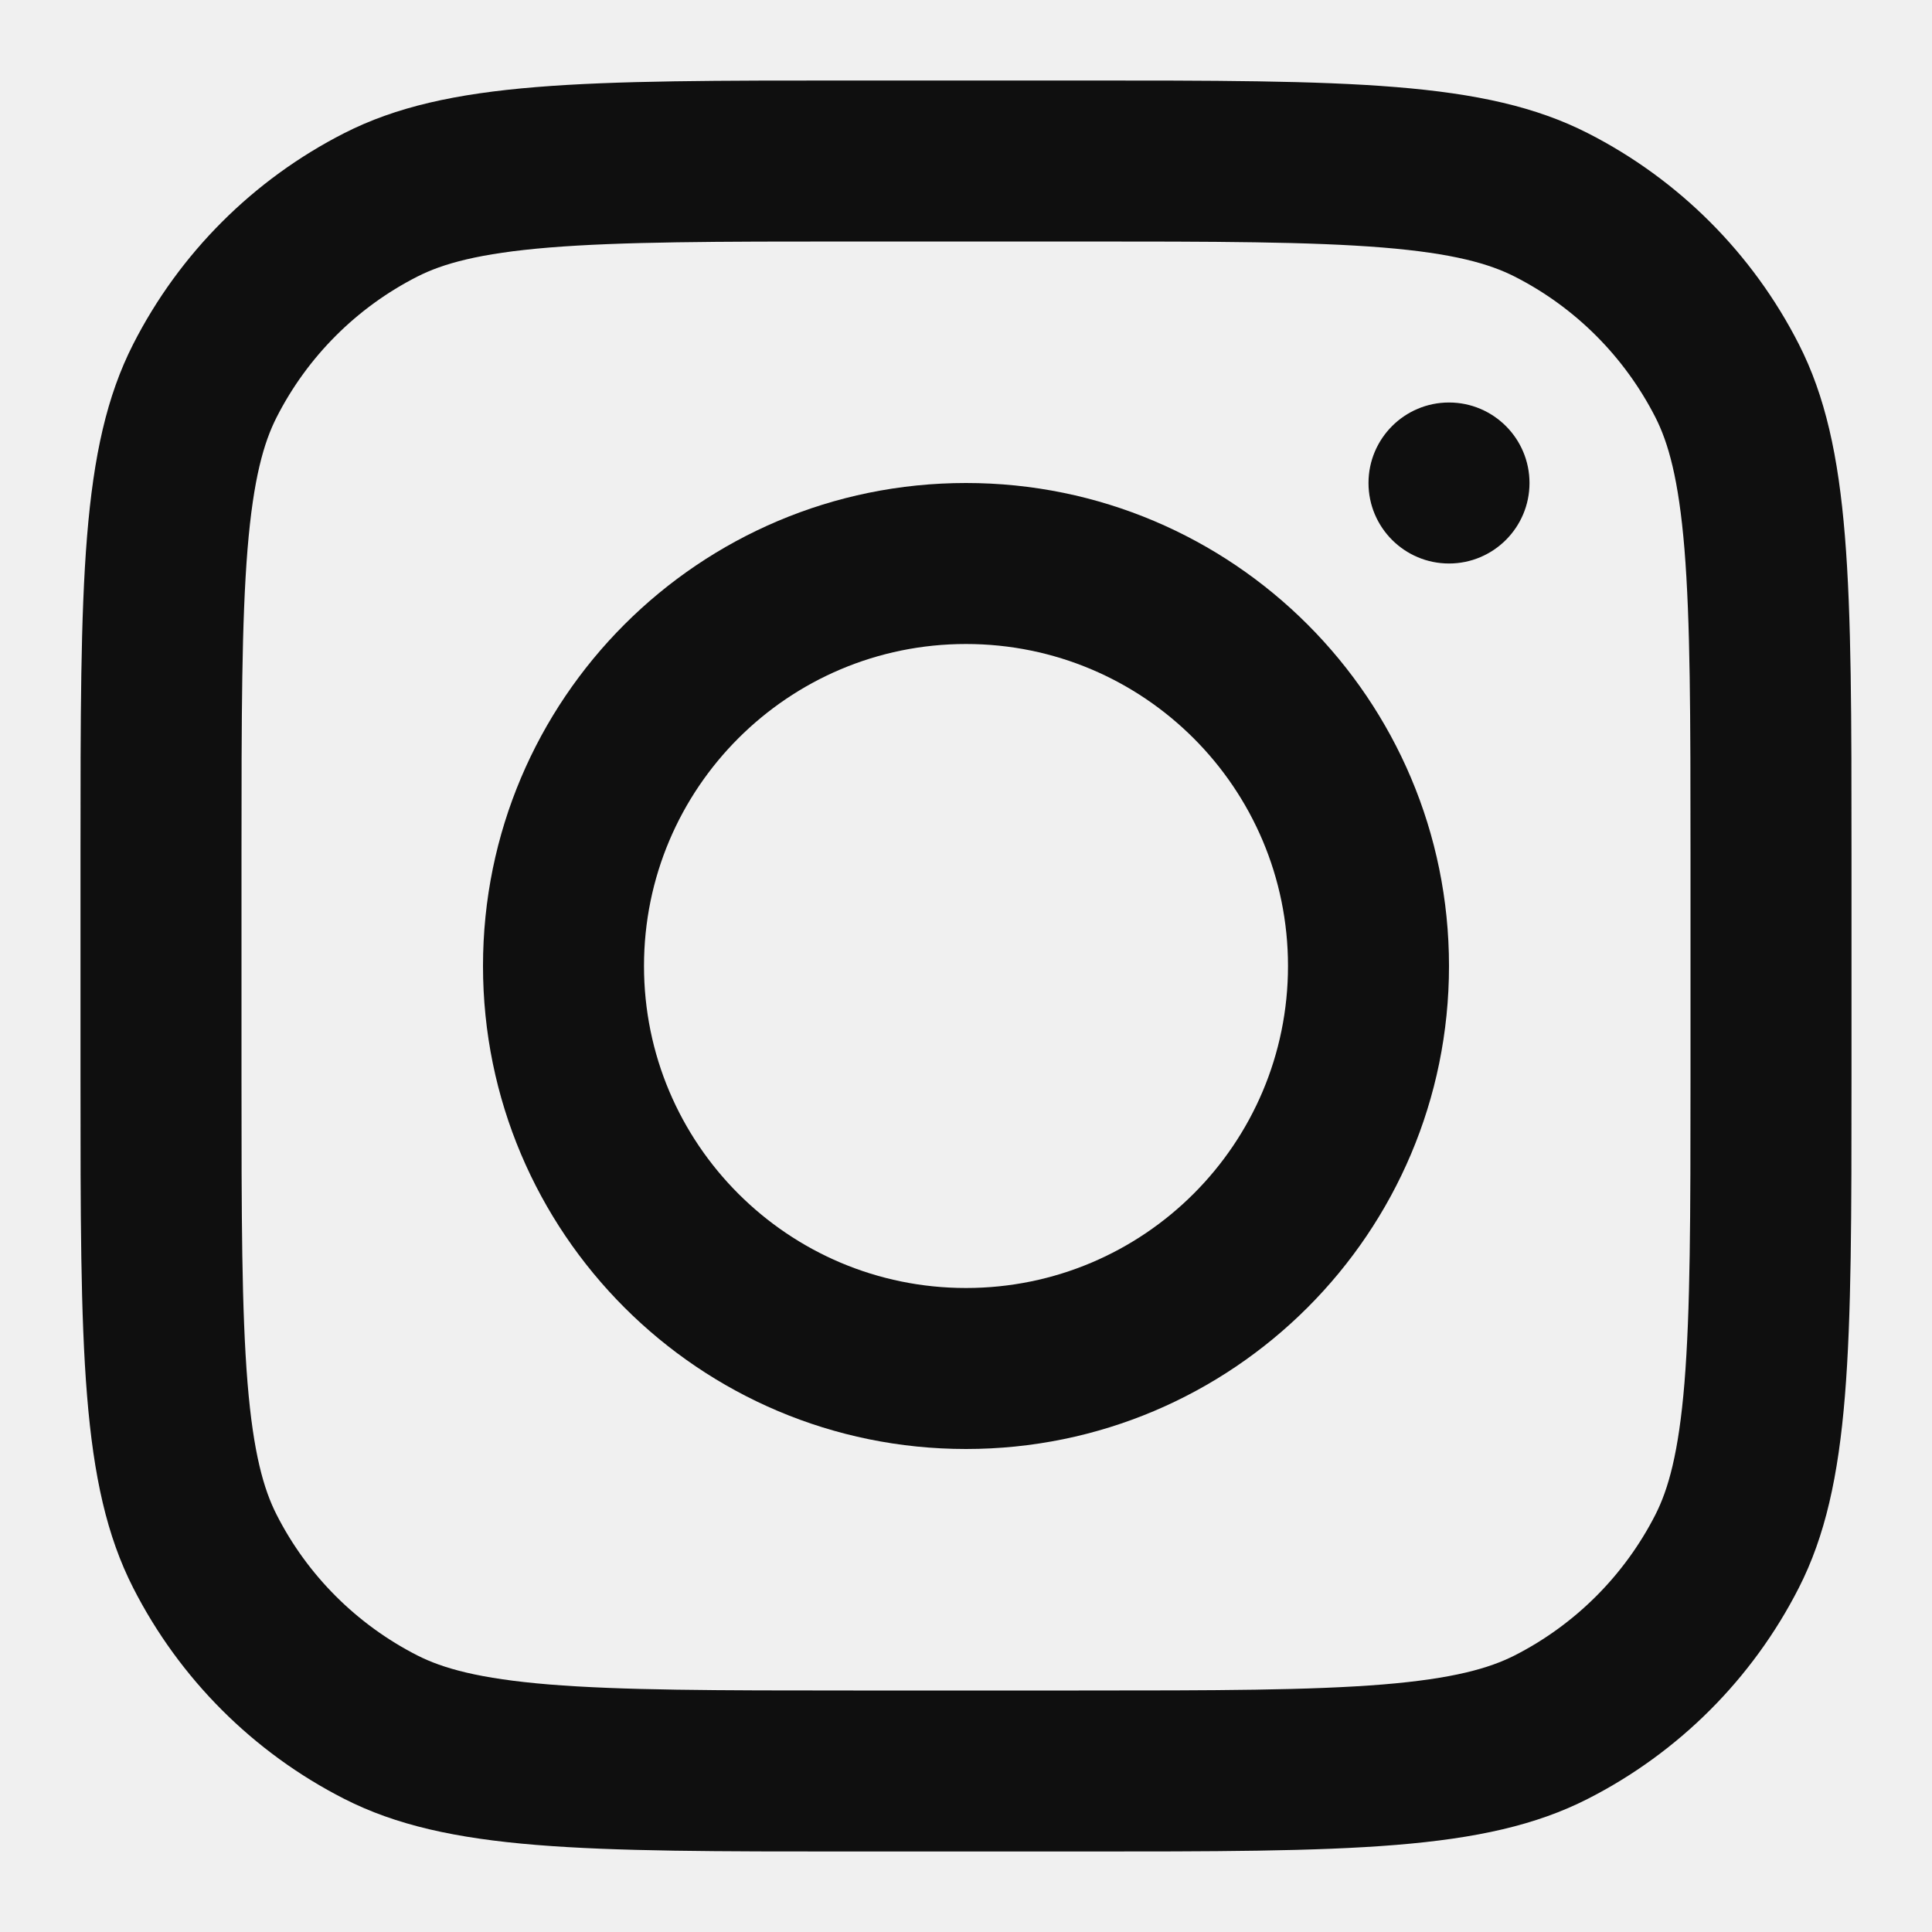
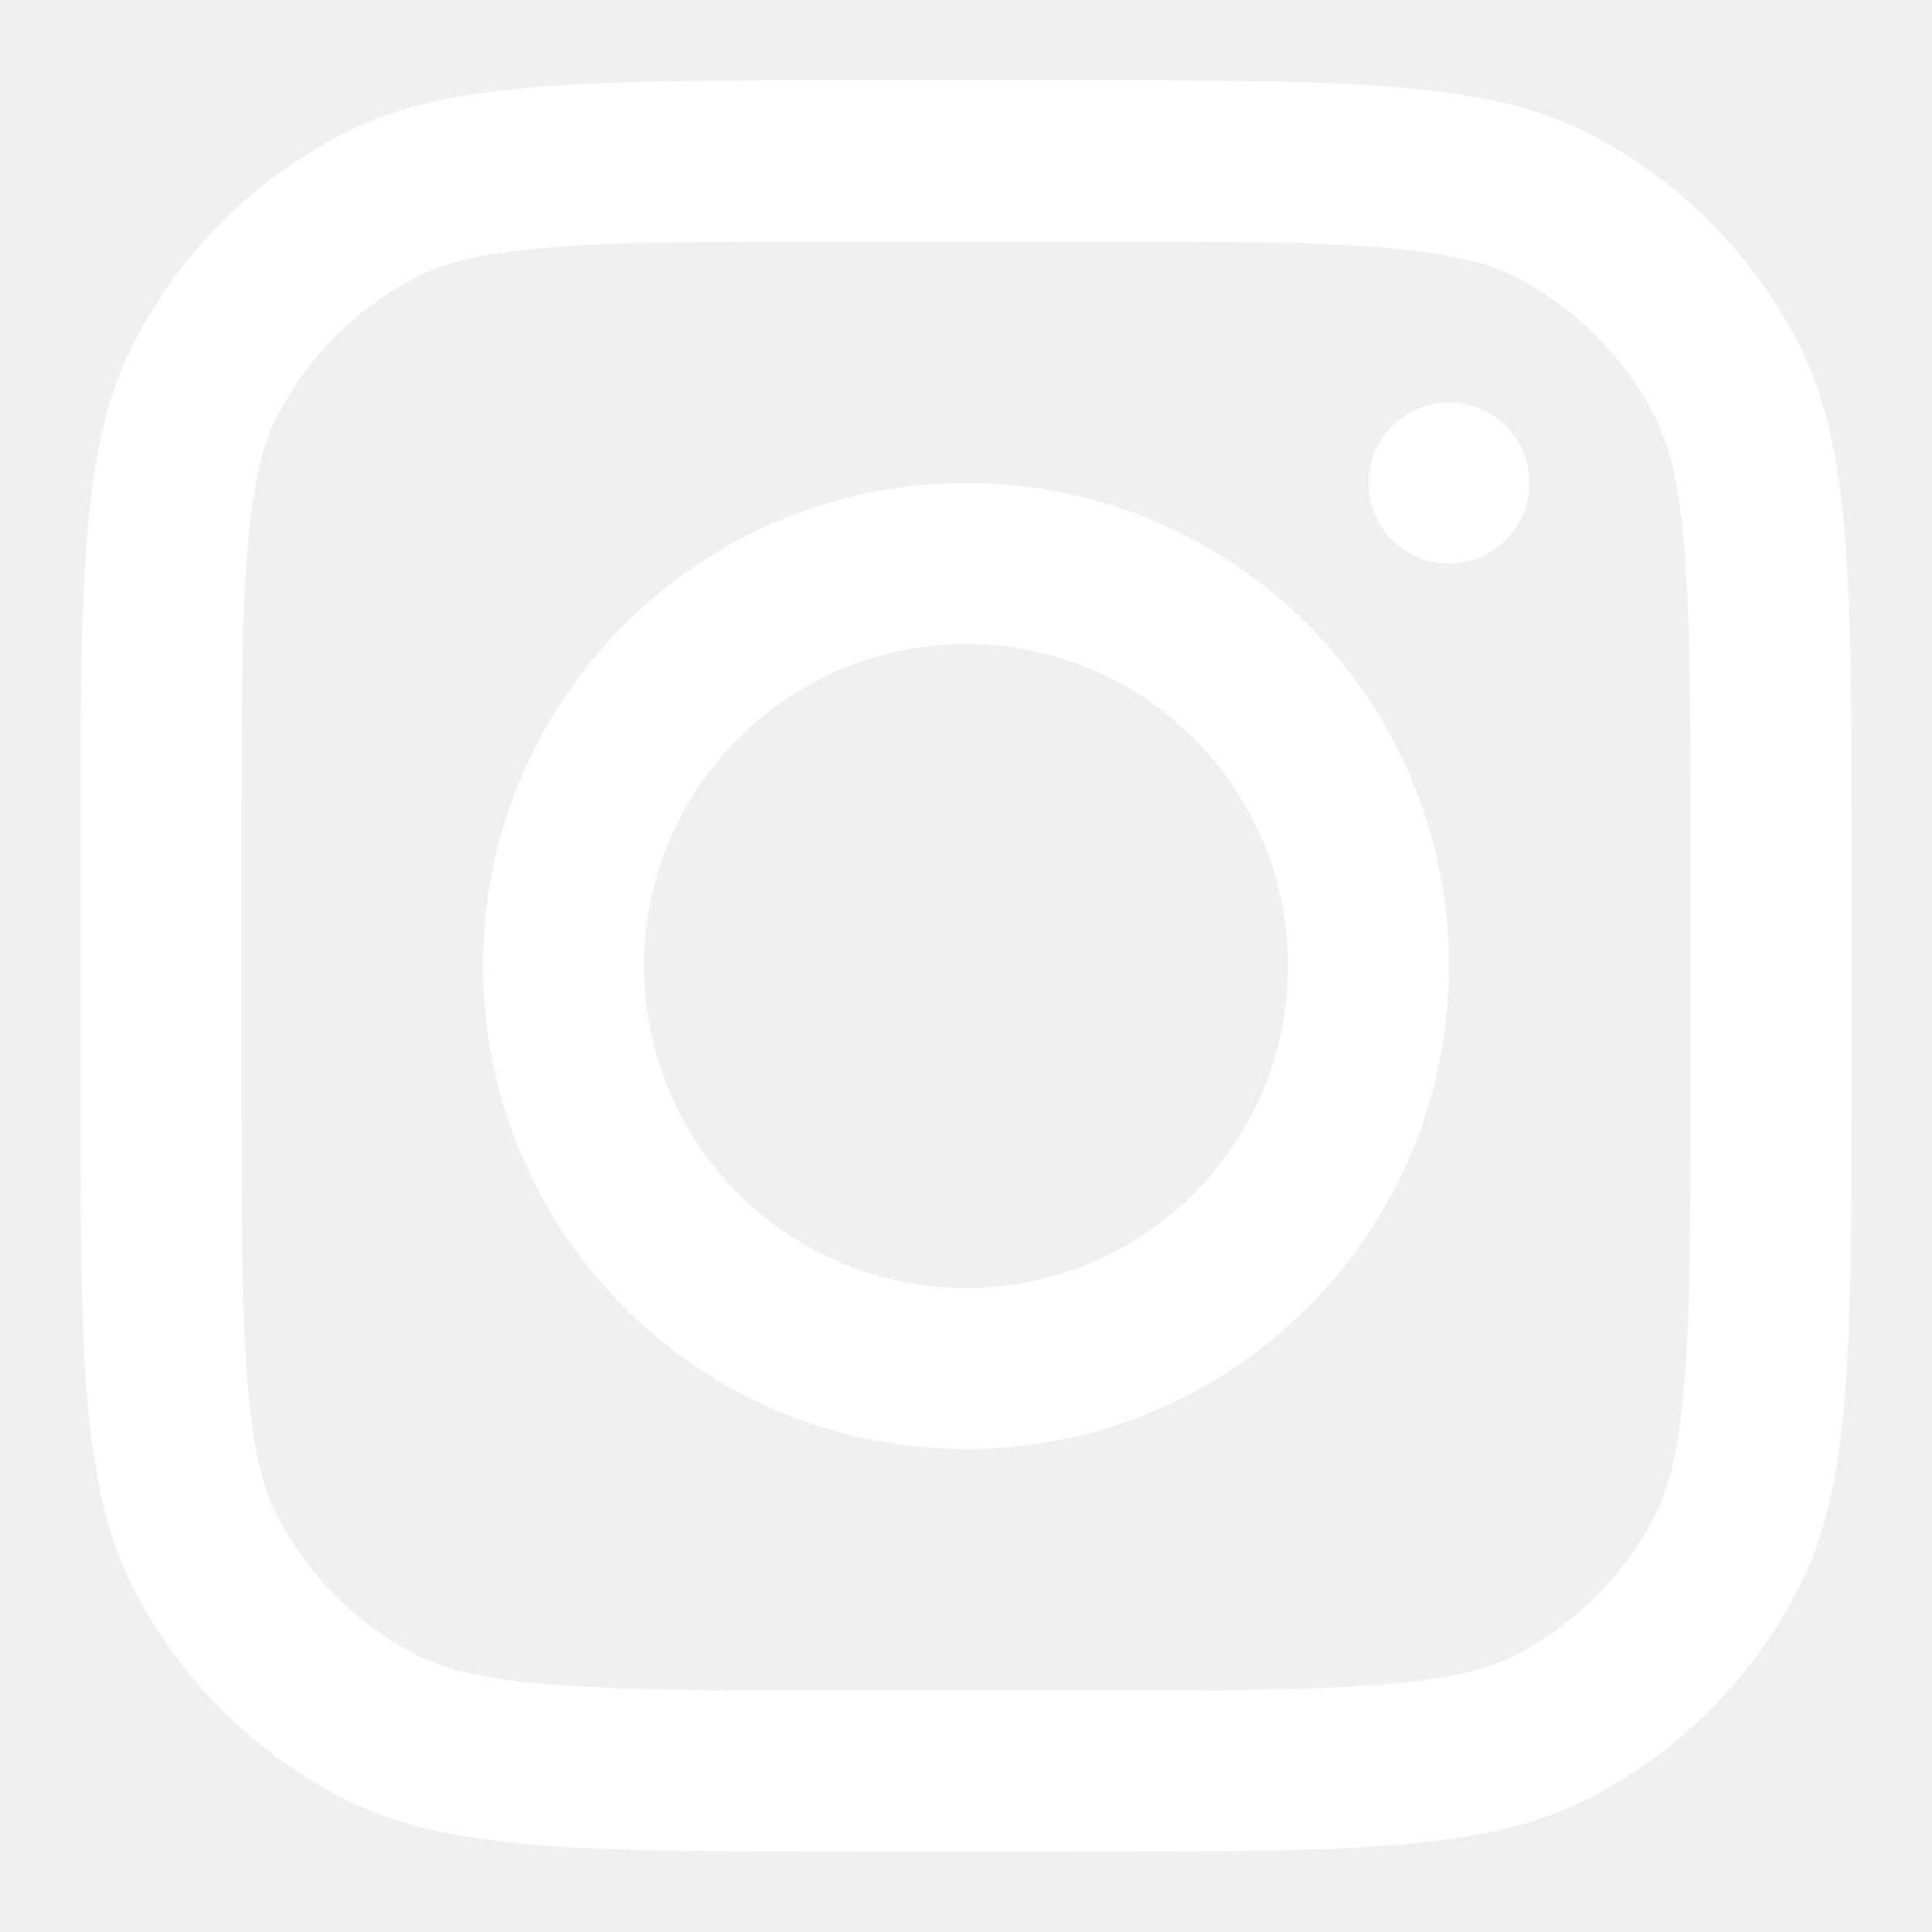
- <svg xmlns="http://www.w3.org/2000/svg" width="800px" height="800px" viewBox="0 0 24 24" fill="none">
-   <path fill-rule="evenodd" clip-rule="evenodd" d="M12 18C15.314 18 18 15.314 18 12C18 8.686 15.314 6 12 6C8.686 6 6 8.686 6 12C6 15.314 8.686 18 12 18ZM12 16C14.209 16 16 14.209 16 12C16 9.791 14.209 8 12 8C9.791 8 8 9.791 8 12C8 14.209 9.791 16 12 16Z" fill="#0F0F0F" />
-   <path d="M18 5C17.448 5 17 5.448 17 6C17 6.552 17.448 7 18 7C18.552 7 19 6.552 19 6C19 5.448 18.552 5 18 5Z" fill="#0F0F0F" />
-   <path fill-rule="evenodd" clip-rule="evenodd" d="M1.654 4.276C1 5.56 1 7.24 1 10.6V13.4C1 16.76 1 18.441 1.654 19.724C2.229 20.853 3.147 21.771 4.276 22.346C5.56 23 7.24 23 10.6 23H13.4C16.76 23 18.441 23 19.724 22.346C20.853 21.771 21.771 20.853 22.346 19.724C23 18.441 23 16.76 23 13.4V10.6C23 7.24 23 5.56 22.346 4.276C21.771 3.147 20.853 2.229 19.724 1.654C18.441 1 16.76 1 13.4 1H10.6C7.24 1 5.56 1 4.276 1.654C3.147 2.229 2.229 3.147 1.654 4.276ZM13.4 3H10.6C8.887 3 7.722 3.002 6.822 3.075C5.945 3.147 5.497 3.277 5.184 3.436C4.431 3.819 3.819 4.431 3.436 5.184C3.277 5.497 3.147 5.945 3.075 6.822C3.002 7.722 3 8.887 3 10.6V13.4C3 15.113 3.002 16.278 3.075 17.178C3.147 18.055 3.277 18.503 3.436 18.816C3.819 19.569 4.431 20.18 5.184 20.564C5.497 20.723 5.945 20.853 6.822 20.925C7.722 20.998 8.887 21 10.6 21H13.4C15.113 21 16.278 20.998 17.178 20.925C18.055 20.853 18.503 20.723 18.816 20.564C19.569 20.18 20.18 19.569 20.564 18.816C20.723 18.503 20.853 18.055 20.925 17.178C20.998 16.278 21 15.113 21 13.4V10.6C21 8.887 20.998 7.722 20.925 6.822C20.853 5.945 20.723 5.497 20.564 5.184C20.18 4.431 19.569 3.819 18.816 3.436C18.503 3.277 18.055 3.147 17.178 3.075C16.278 3.002 15.113 3 13.4 3Z" fill="#0F0F0F" />
+ <svg xmlns="http://www.w3.org/2000/svg" version="1.1" width="800px" height="800px" viewBox="0,0,256,256">
+   <g fill="#ffffff" fill-rule="none" stroke="none" stroke-width="1" stroke-linecap="butt" stroke-linejoin="miter" stroke-miterlimit="10" stroke-dasharray="" stroke-dashoffset="0" font-family="none" font-weight="none" font-size="none" text-anchor="none" style="mix-blend-mode: normal">
+     <g transform="scale(10.66667,10.66667)">
+       <path d="M12,18c3.314,0 6,-2.686 6,-6c0,-3.314 -2.686,-6 -6,-6c-3.314,0 -6,2.686 -6,6c0,3.314 2.686,6 6,6zM12,16c2.209,0 4,-1.791 4,-4c0,-2.209 -1.791,-4 -4,-4c-2.209,0 -4,1.791 -4,4c0,2.209 1.791,4 4,4z" fill-rule="evenodd" />
+       <path d="M18,5c-0.552,0 -1,0.448 -1,1c0,0.552 0.448,1 1,1c0.552,0 1,-0.448 1,-1c0,-0.552 -0.448,-1 -1,-1z" fill-rule="nonzero" />
+       <path d="M1.654,4.276c-0.654,1.283 -0.654,2.964 -0.654,6.324v2.8c0,3.36 0,5.04 0.654,6.324c0.575,1.129 1.493,2.047 2.622,2.622c1.283,0.654 2.964,0.654 6.324,0.654h2.8c3.36,0 5.04,0 6.324,-0.654c1.129,-0.575 2.047,-1.493 2.622,-2.622c0.654,-1.283 0.654,-2.964 0.654,-6.324v-2.8c0,-3.36 0,-5.04 -0.654,-6.324c-0.575,-1.129 -1.493,-2.047 -2.622,-2.622c-1.283,-0.654 -2.964,-0.654 -6.324,-0.654h-2.8c-3.36,0 -5.04,0 -6.324,0.654c-1.129,0.575 -2.047,1.493 -2.622,2.622zM13.4,3h-2.8c-1.713,0 -2.878,0.002 -3.778,0.075c-0.877,0.072 -1.325,0.201 -1.638,0.361c-0.753,0.384 -1.365,0.995 -1.748,1.748c-0.159,0.313 -0.289,0.761 -0.361,1.638c-0.074,0.9 -0.075,2.065 -0.075,3.778v2.8c0,1.713 0.002,2.878 0.075,3.778c0.072,0.877 0.201,1.325 0.361,1.638c0.384,0.753 0.995,1.365 1.748,1.748c0.313,0.159 0.761,0.289 1.638,0.361c0.9,0.073 2.065,0.075 3.778,0.075h2.8c1.713,0 2.878,-0.002 3.778,-0.075c0.877,-0.072 1.325,-0.202 1.638,-0.361c0.753,-0.384 1.365,-0.995 1.748,-1.748c0.159,-0.313 0.289,-0.761 0.361,-1.638c0.073,-0.9 0.075,-2.065 0.075,-3.778v-2.8c0,-1.713 -0.002,-2.878 -0.075,-3.778c-0.072,-0.877 -0.202,-1.325 -0.361,-1.638c-0.384,-0.753 -0.995,-1.365 -1.748,-1.748c-0.313,-0.159 -0.761,-0.289 -1.638,-0.361c-0.9,-0.074 -2.065,-0.075 -3.778,-0.075z" fill-rule="evenodd" />
+     </g>
+   </g>
</svg>
